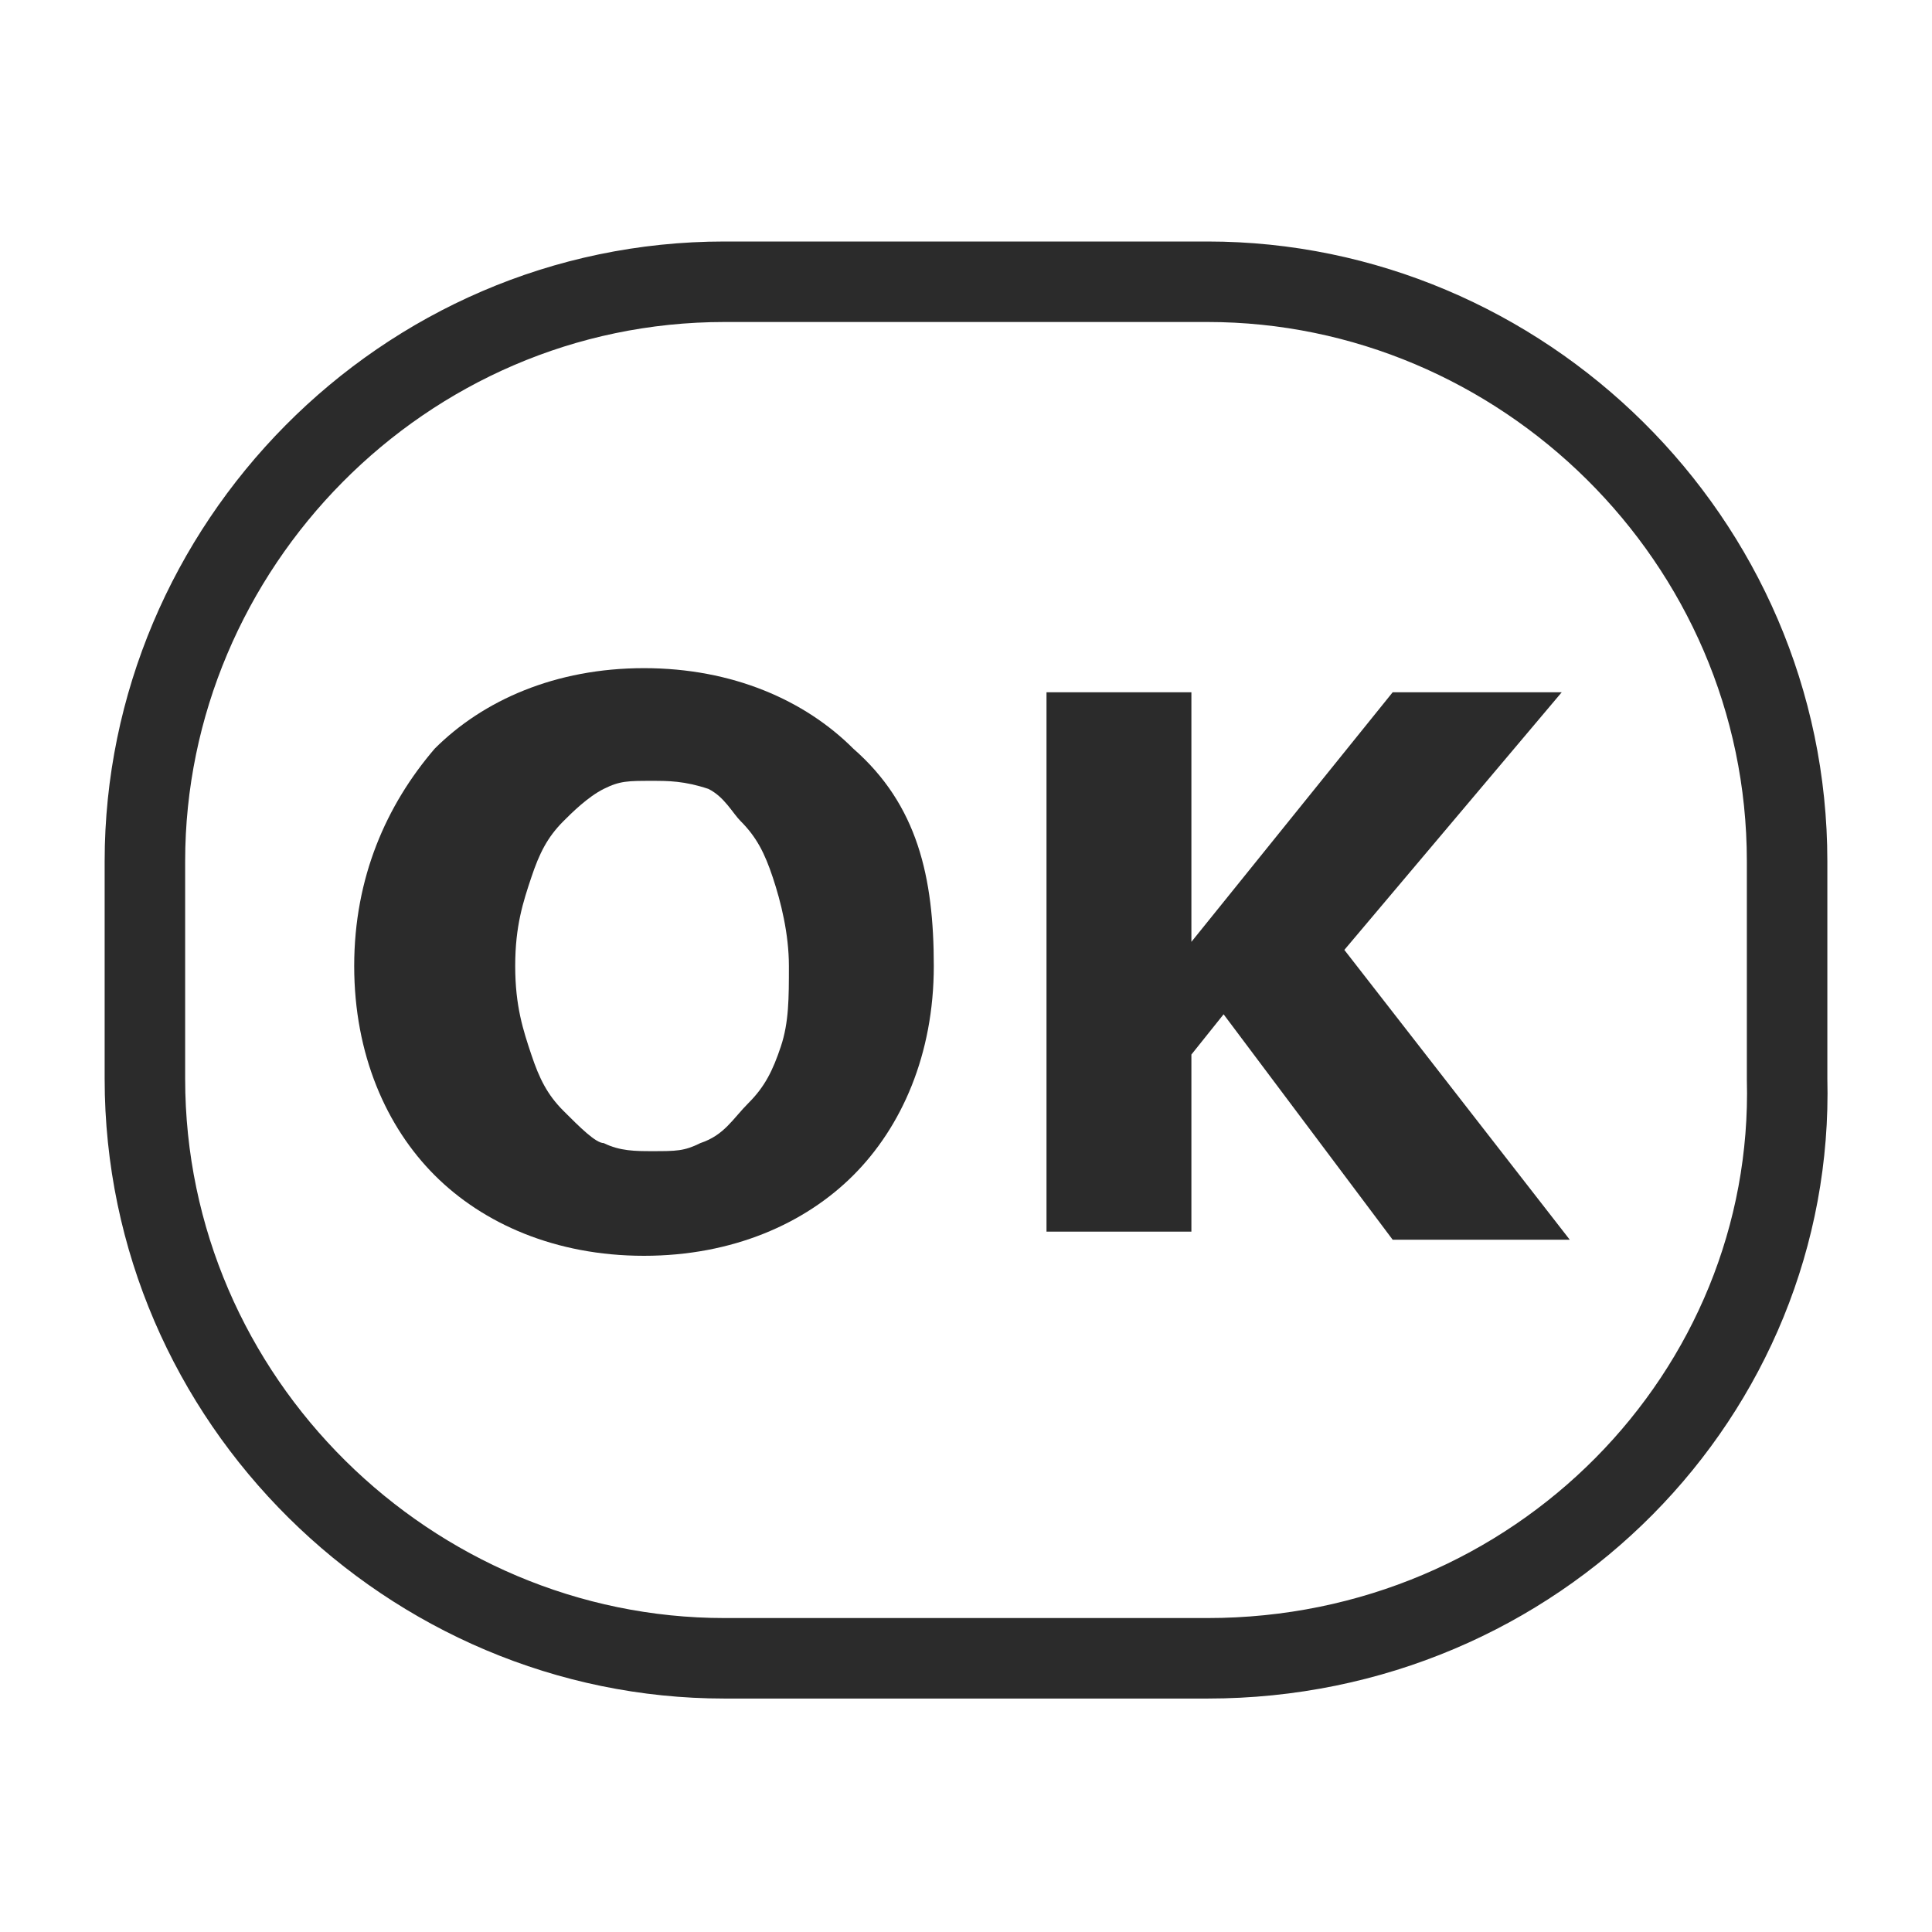
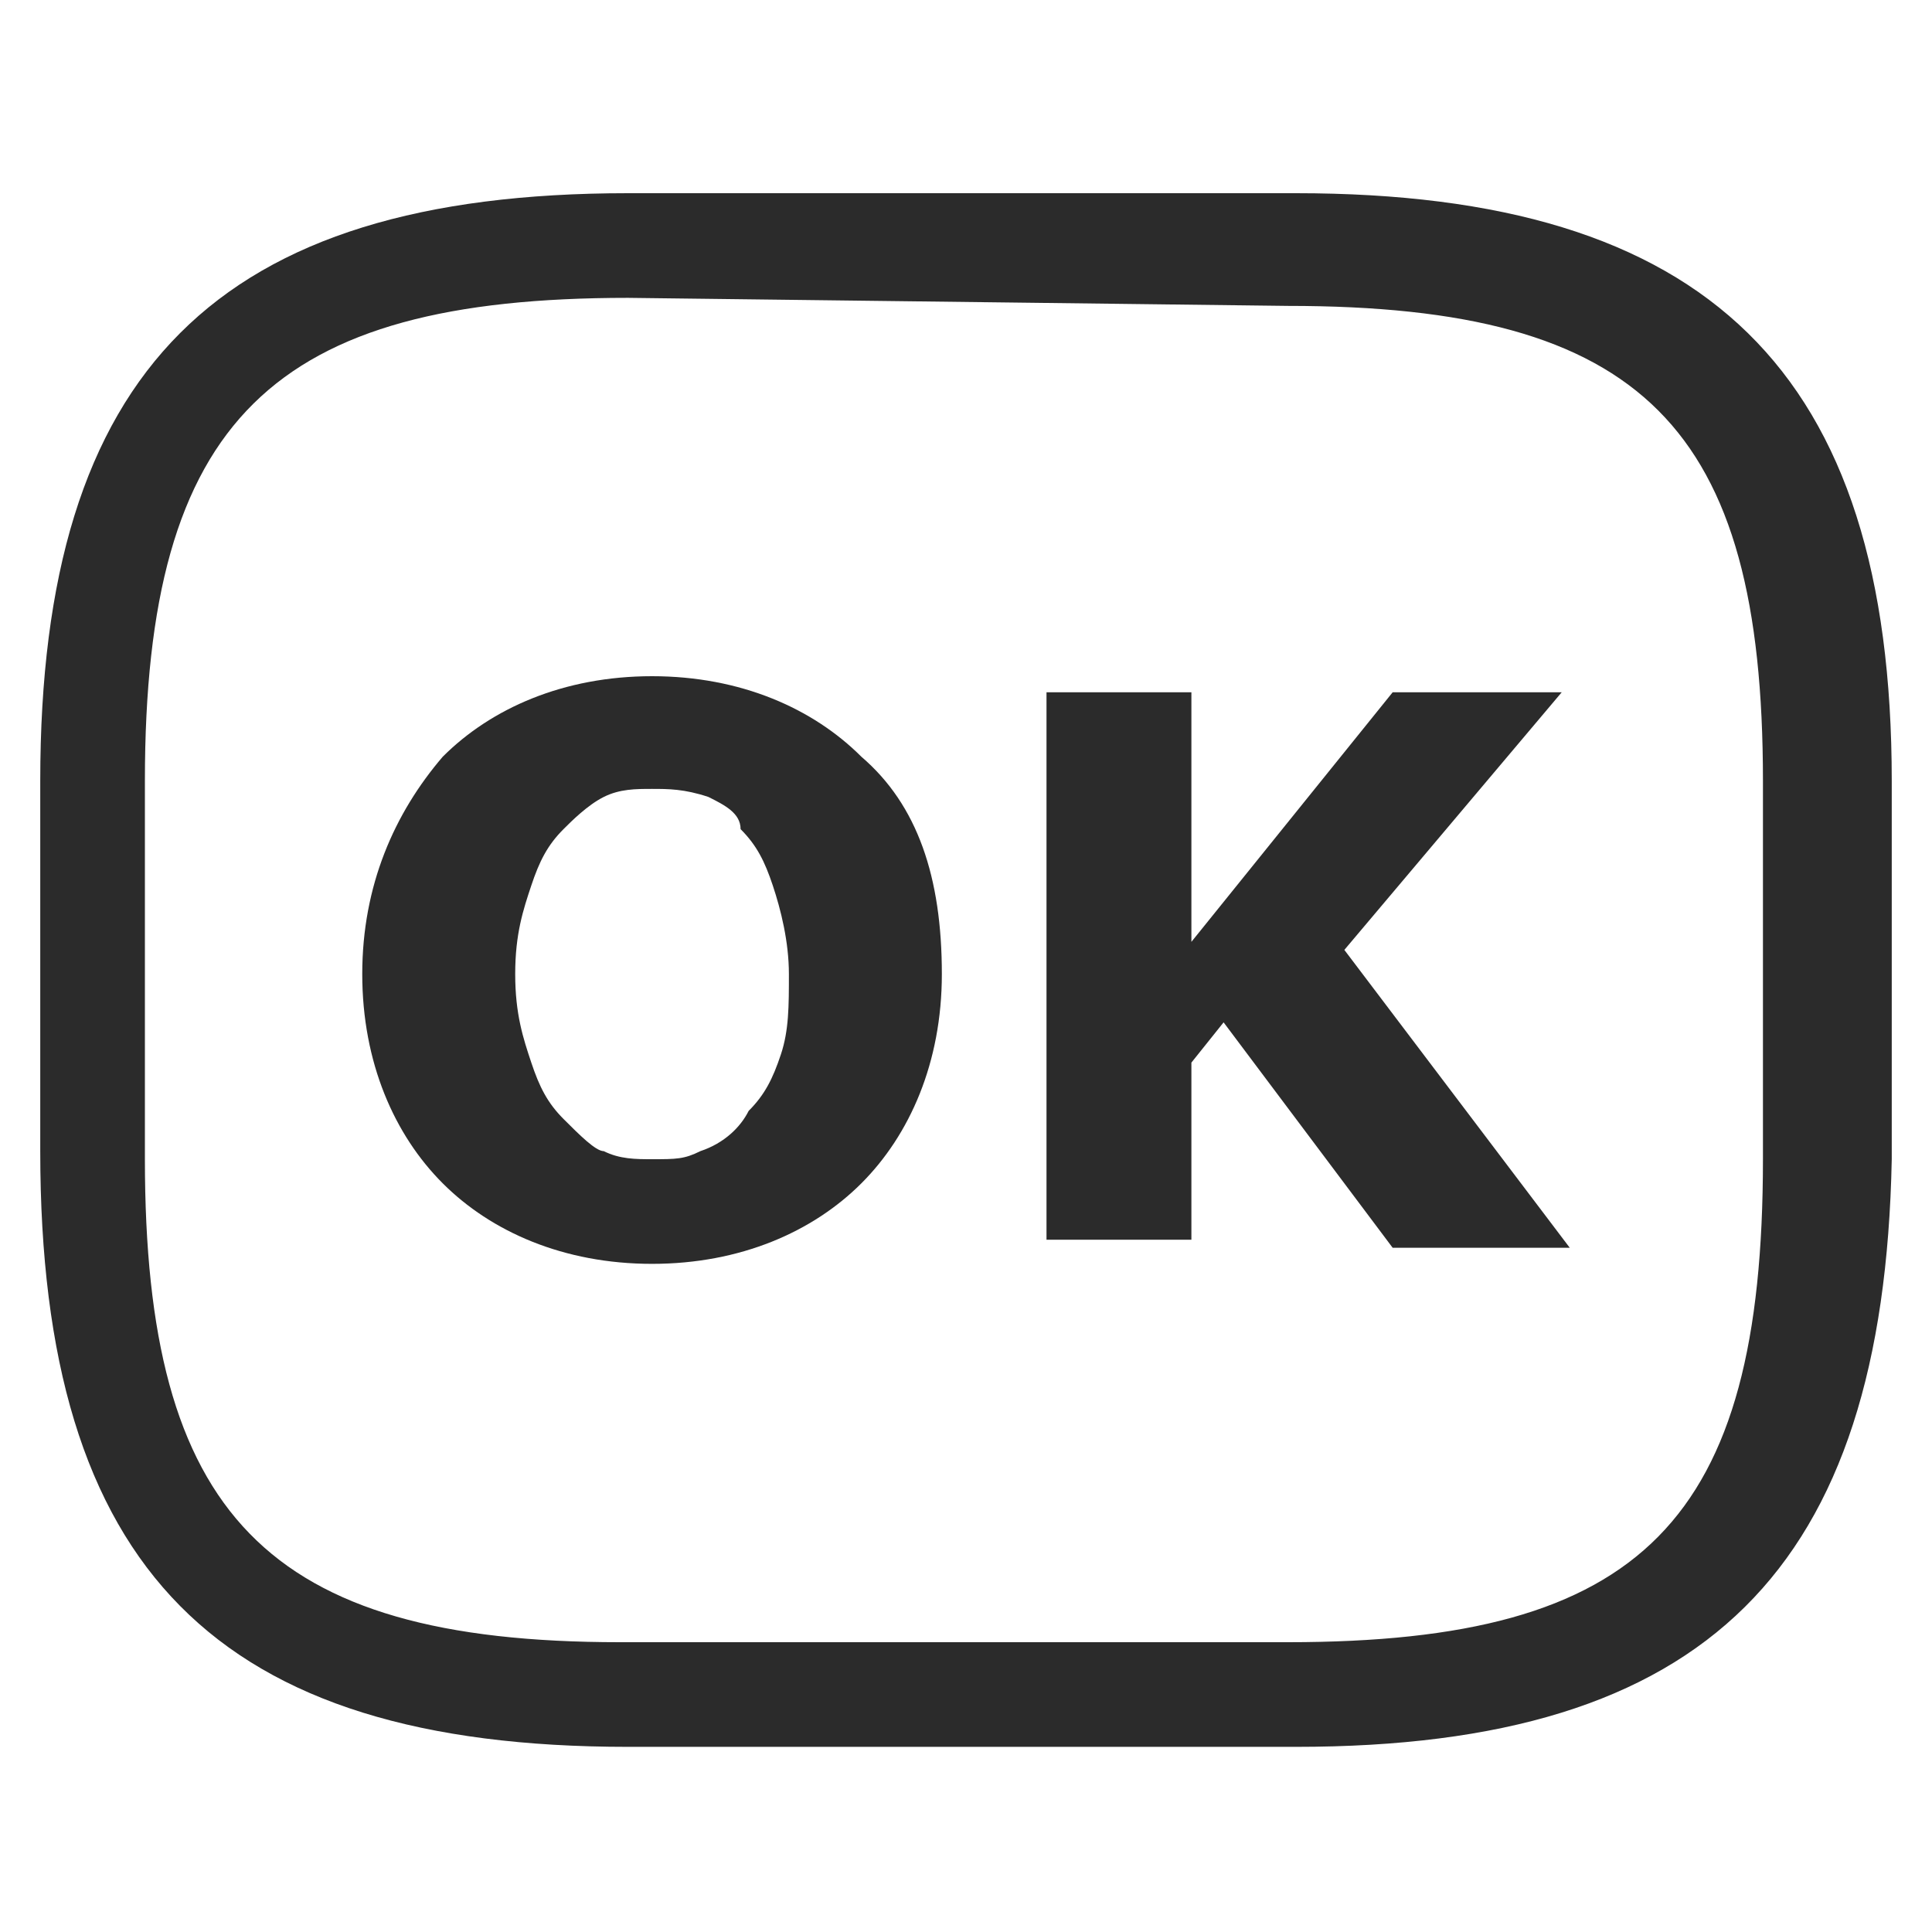
- <svg xmlns="http://www.w3.org/2000/svg" version="1.1" id="Layer_1" x="0px" y="0px" viewBox="0 0 24 24" style="enable-background:new 0 0 24 24;" xml:space="preserve">
+ <svg xmlns="http://www.w3.org/2000/svg" version="1.1" x="0px" y="0px" viewBox="0 0 24 24" style="enable-background:new 0 0 24 24;" xml:space="preserve">
  <style type="text/css">
- 	.st0{fill:none;stroke:#2B2B2B;stroke-miterlimit:10;}
- 	.st1{fill:#2B2B2B;}
+ 	.st0{fill:#2B2B2B;}
</style>
-   <g>
-     <path class="st0" d="M15,20.6H9c-3.9,0-7.2-3.2-7.2-7.2v-2.7c0-3.9,3.2-7.2,7.2-7.2H15c3.9,0,7.2,3.2,7.2,7.2v2.7   C22.3,17.3,19.1,20.6,15,20.6z" />
+   <g id="Layer_1">
+ </g>
+   <g id="Layer_2">
+ </g>
+   <g id="Layer_3">
+     <path class="st0" d="M16.1,21.7H7.8c-5.1,0-7.3-2.2-7.3-7.4V9.7c0-5.1,2.2-7.3,7.3-7.3h8.3c5.1,0,7.4,2.2,7.4,7.3v4.7   C23.4,19.5,21.2,21.7,16.1,21.7z M7.8,3.7c-4.4,0-6,1.5-6,6v4.7c0,4.4,1.5,6,5.9,6H16c4.4,0,5.9-1.5,5.9-6V9.7   c0-4.4-1.5-5.9-5.9-5.9L7.8,3.7z" />
    <g>
-       <path class="st1" d="M11.6,12c0,1.1-0.4,2-1,2.6c-0.6,0.6-1.5,1-2.6,1s-2-0.4-2.6-1s-1-1.5-1-2.6s0.4-2,1-2.7c0.6-0.6,1.5-1,2.6-1    s2,0.4,2.6,1C11.4,10,11.6,10.9,11.6,12z M9.3,13.7c0.2-0.2,0.3-0.4,0.4-0.7c0.1-0.3,0.1-0.6,0.1-1c0-0.4-0.1-0.8-0.2-1.1    c-0.1-0.3-0.2-0.5-0.4-0.7C9.1,10.1,9,9.9,8.8,9.8C8.5,9.7,8.3,9.7,8.1,9.7c-0.3,0-0.4,0-0.6,0.1c-0.2,0.1-0.4,0.3-0.5,0.4    c-0.2,0.2-0.3,0.4-0.4,0.7c-0.1,0.3-0.2,0.6-0.2,1.1s0.1,0.8,0.2,1.1c0.1,0.3,0.2,0.5,0.4,0.7c0.2,0.2,0.4,0.4,0.5,0.4    c0.2,0.1,0.4,0.1,0.6,0.1c0.3,0,0.4,0,0.6-0.1C9,14.1,9.1,13.9,9.3,13.7z" />
-       <path class="st1" d="M19.5,15.4h-2.2l-2.1-2.8l-0.4,0.5v2.2H13V8.6h1.8v3.1l2.5-3.1h2.1l-2.7,3.2L19.5,15.4z" />
+       <path class="st0" d="M11.7,12.1c0,1.1-0.4,2-1,2.6s-1.5,1-2.6,1s-2-0.4-2.6-1s-1-1.5-1-2.6s0.4-2,1-2.7c0.6-0.6,1.5-1,2.6-1    s2,0.4,2.6,1C11.4,10,11.7,10.9,11.7,12.1z M9.3,13.8c0.2-0.2,0.3-0.4,0.4-0.7s0.1-0.6,0.1-1c0-0.4-0.1-0.8-0.2-1.1    c-0.1-0.3-0.2-0.5-0.4-0.7C9.2,10.1,9,10,8.8,9.9C8.5,9.8,8.3,9.8,8.1,9.8s-0.4,0-0.6,0.1c-0.2,0.1-0.4,0.3-0.5,0.4    c-0.2,0.2-0.3,0.4-0.4,0.7c-0.1,0.3-0.2,0.6-0.2,1.1s0.1,0.8,0.2,1.1c0.1,0.3,0.2,0.5,0.4,0.7c0.2,0.2,0.4,0.4,0.5,0.4    c0.2,0.1,0.4,0.1,0.6,0.1c0.3,0,0.4,0,0.6-0.1C9,14.2,9.2,14,9.3,13.8z" />
+       <path class="st0" d="M19.5,15.5h-2.2l-2.1-2.8l-0.4,0.5v2.2H13V8.6h1.8v3.1l2.5-3.1h2.1l-2.7,3.2L19.5,15.5z" />
    </g>
  </g>
</svg>
